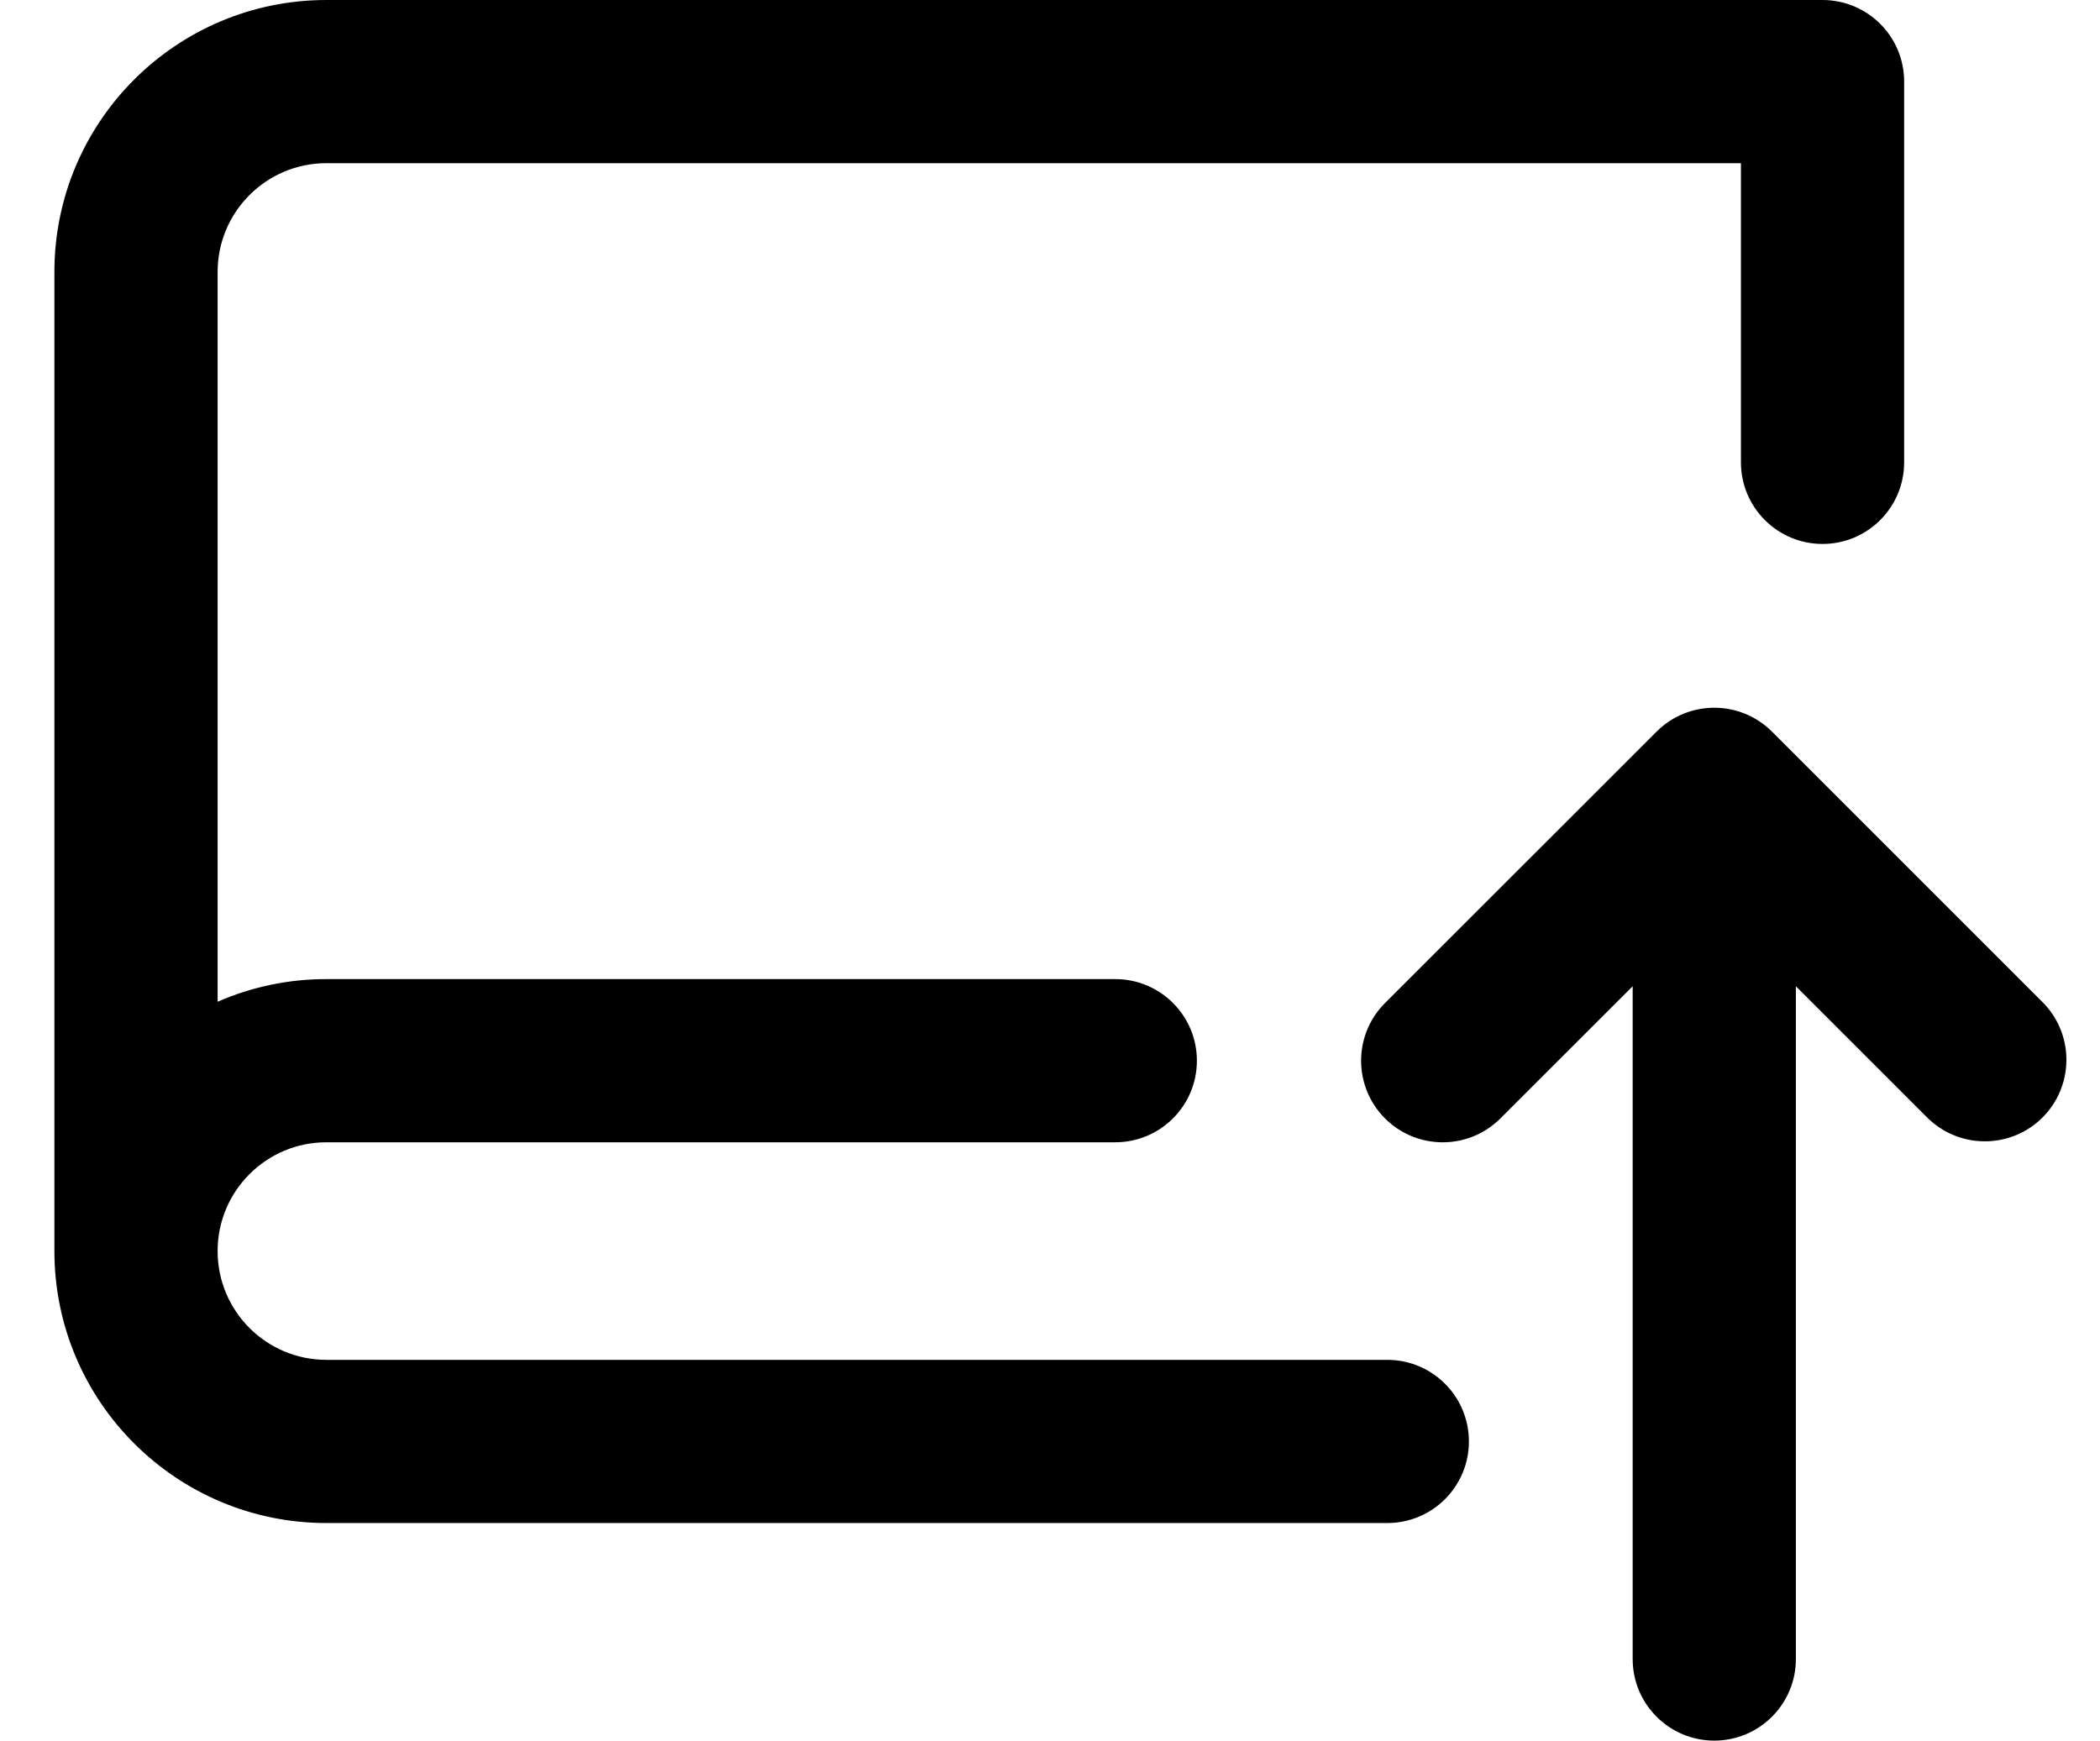
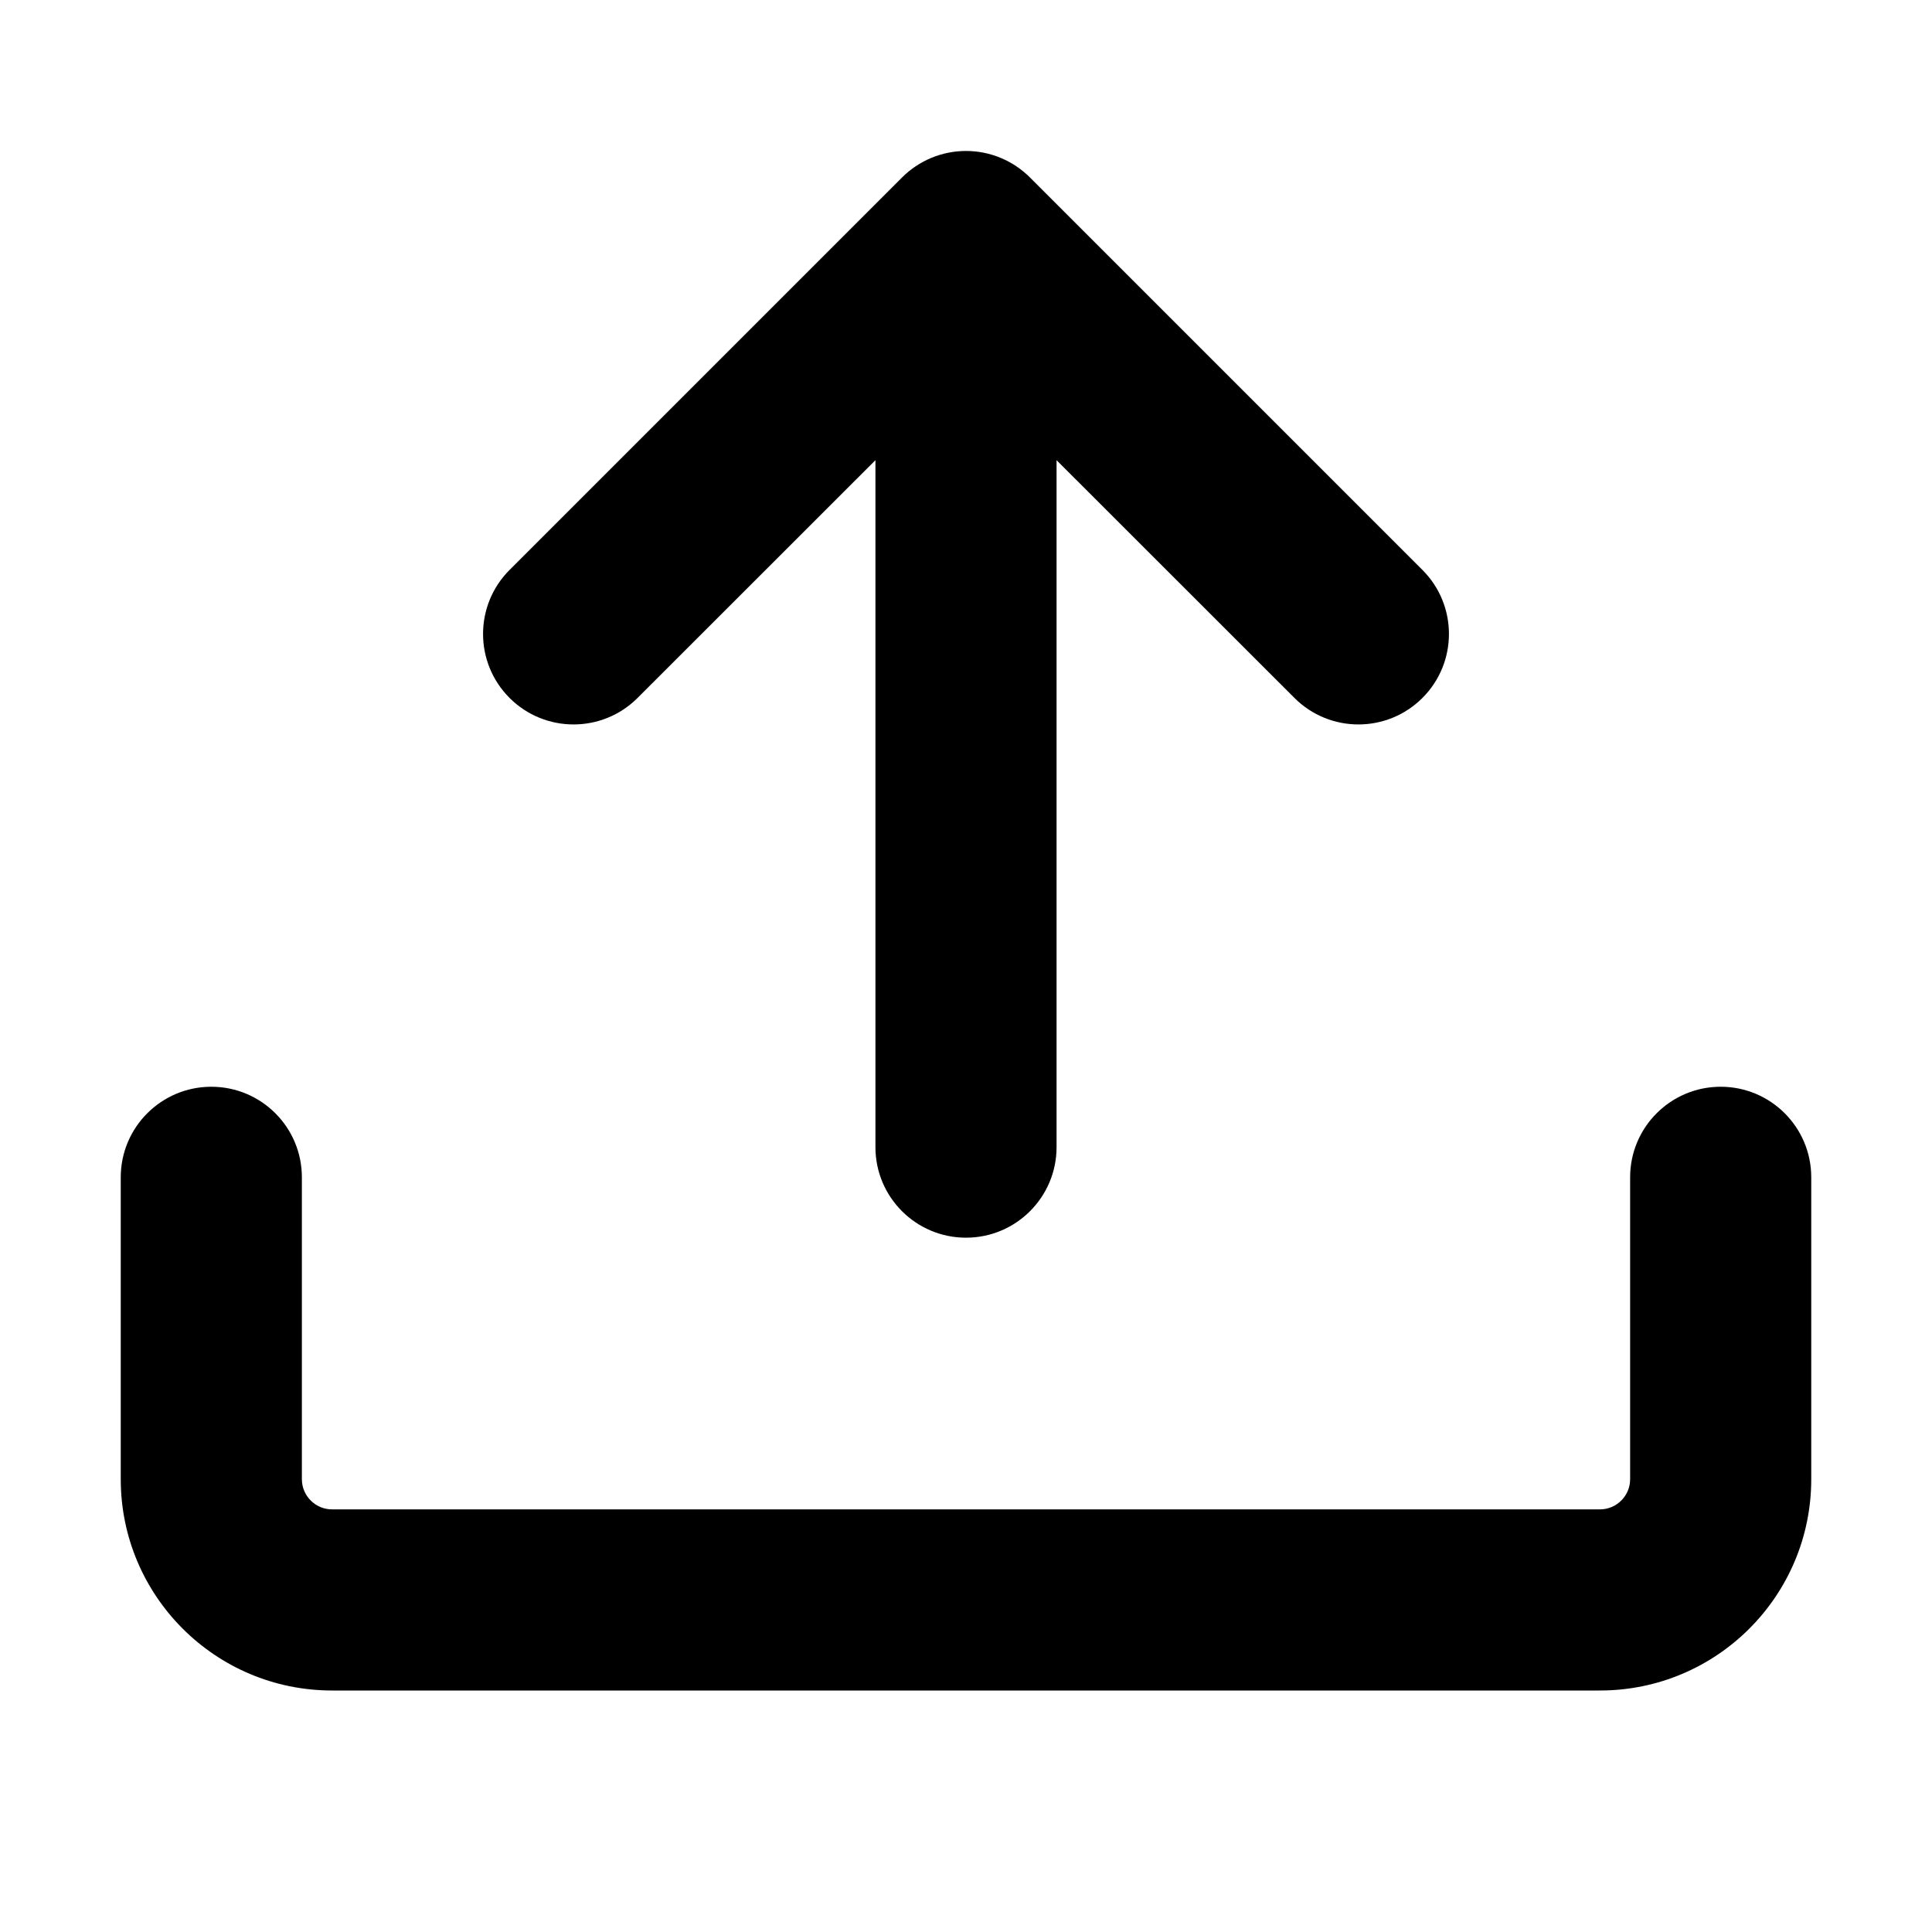
- <svg xmlns="http://www.w3.org/2000/svg" width="19.3" height="16" viewBox="1.5 0 19.3 16">
-   <path d="M2 2.5A2.5 2.5 0 0 1 4.5 0h13.75a.75.75 0 0 1 .75.75v3.5a.75.75 0 0 1-1.5 0V1.5h-13a1 1 0 0 0-1 1v6.708A2.493 2.493 0 0 1 4.5 9h7.25a.75.75 0 0 1 0 1.5H4.5a1 1 0 0 0 0 2h9.75a.75.75 0 0 1 0 1.5H4.5A2.5 2.5 0 0 1 2 11.5Zm17.23 7.79h-.001l-1.224-1.224v6.184a.75.75 0 0 1-1.5 0V9.066L15.28 10.29a.75.75 0 0 1-1.06-1.061l2.505-2.504a.75.75 0 0 1 1.06 0L20.29 9.23a.751.751 0 0 1-.018 1.042.751.751 0 0 1-1.042.018Z" />
+ <svg xmlns="http://www.w3.org/2000/svg" width="16" height="16" viewBox="0 0 16 16">
+   <path d="M2.75 14A1.75 1.75 0 0 1 1 12.25v-2.5a.75.75 0 0 1 1.5 0v2.5c0 .138.112.25.25.25h10.5a.25.25 0 0 0 .25-.25v-2.5a.75.75 0 0 1 1.5 0v2.5A1.75 1.75 0 0 1 13.25 14ZM11.78 4.72a.749.749 0 1 1-1.06 1.06L8.75 3.811V9.5a.75.75 0 0 1-1.5 0V3.811L5.28 5.78a.749.749 0 1 1-1.06-1.06l3.25-3.25a.749.749 0 0 1 1.06 0l3.25 3.25Z" />
</svg>
